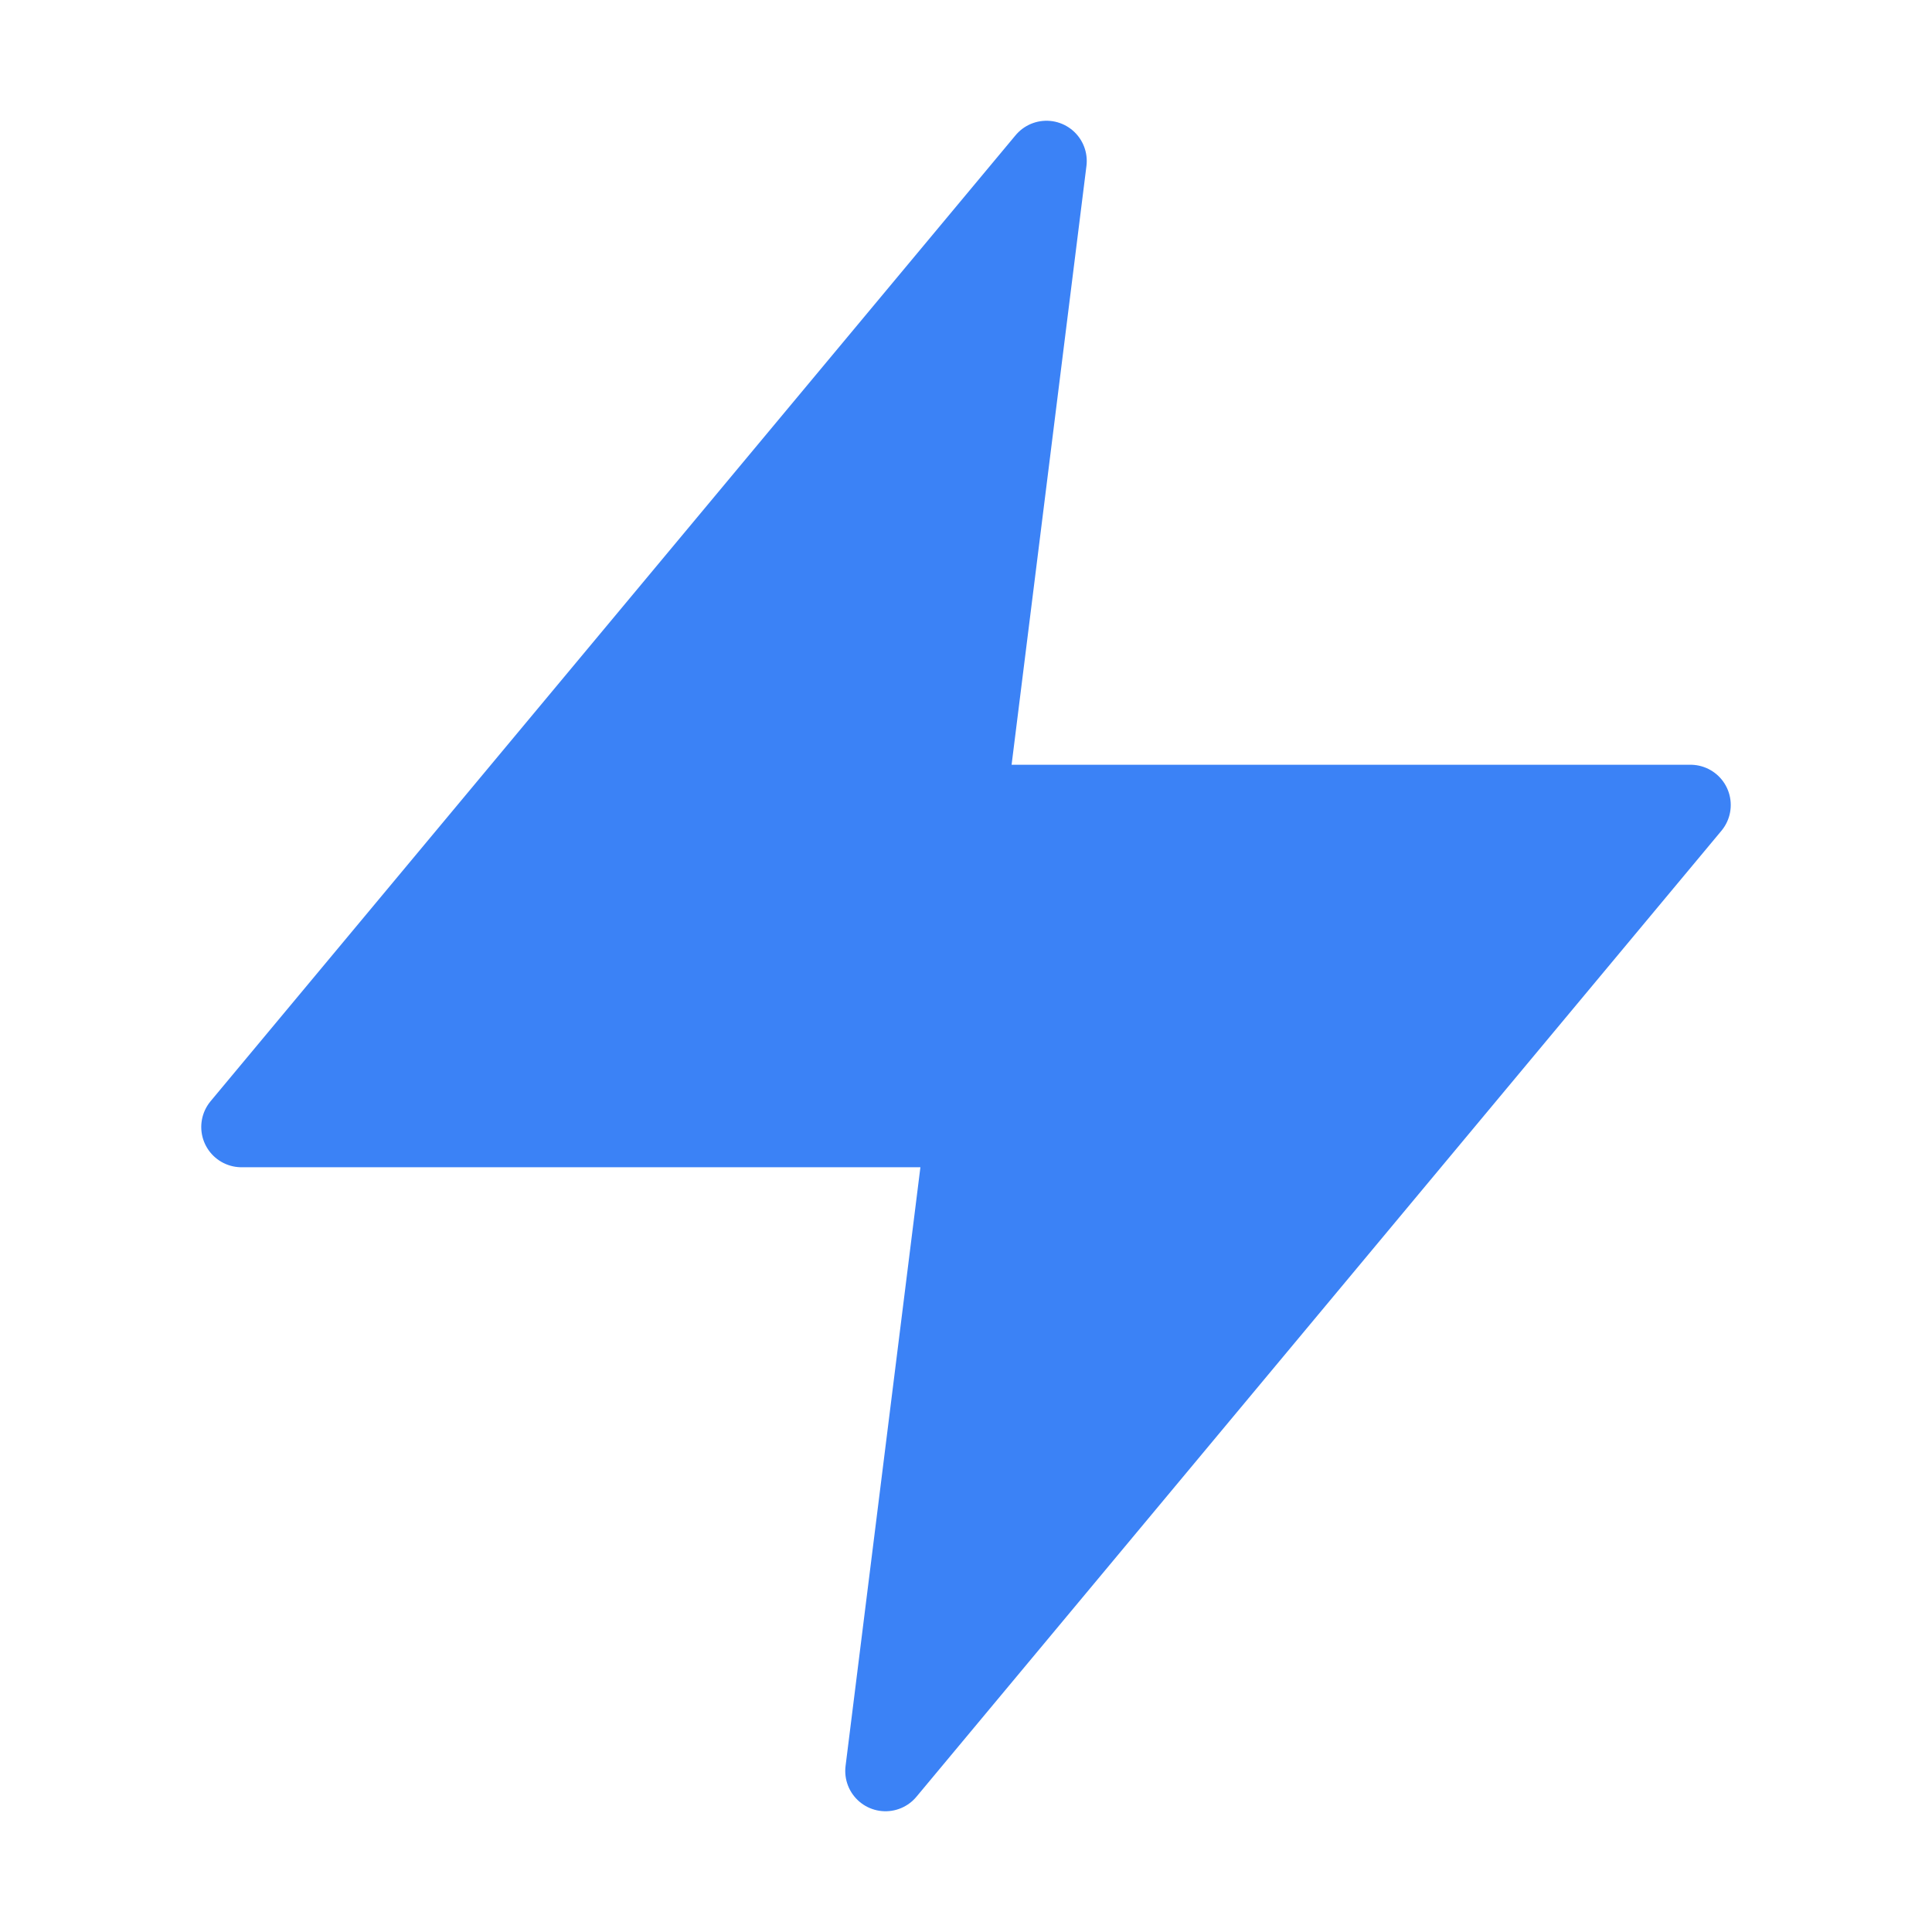
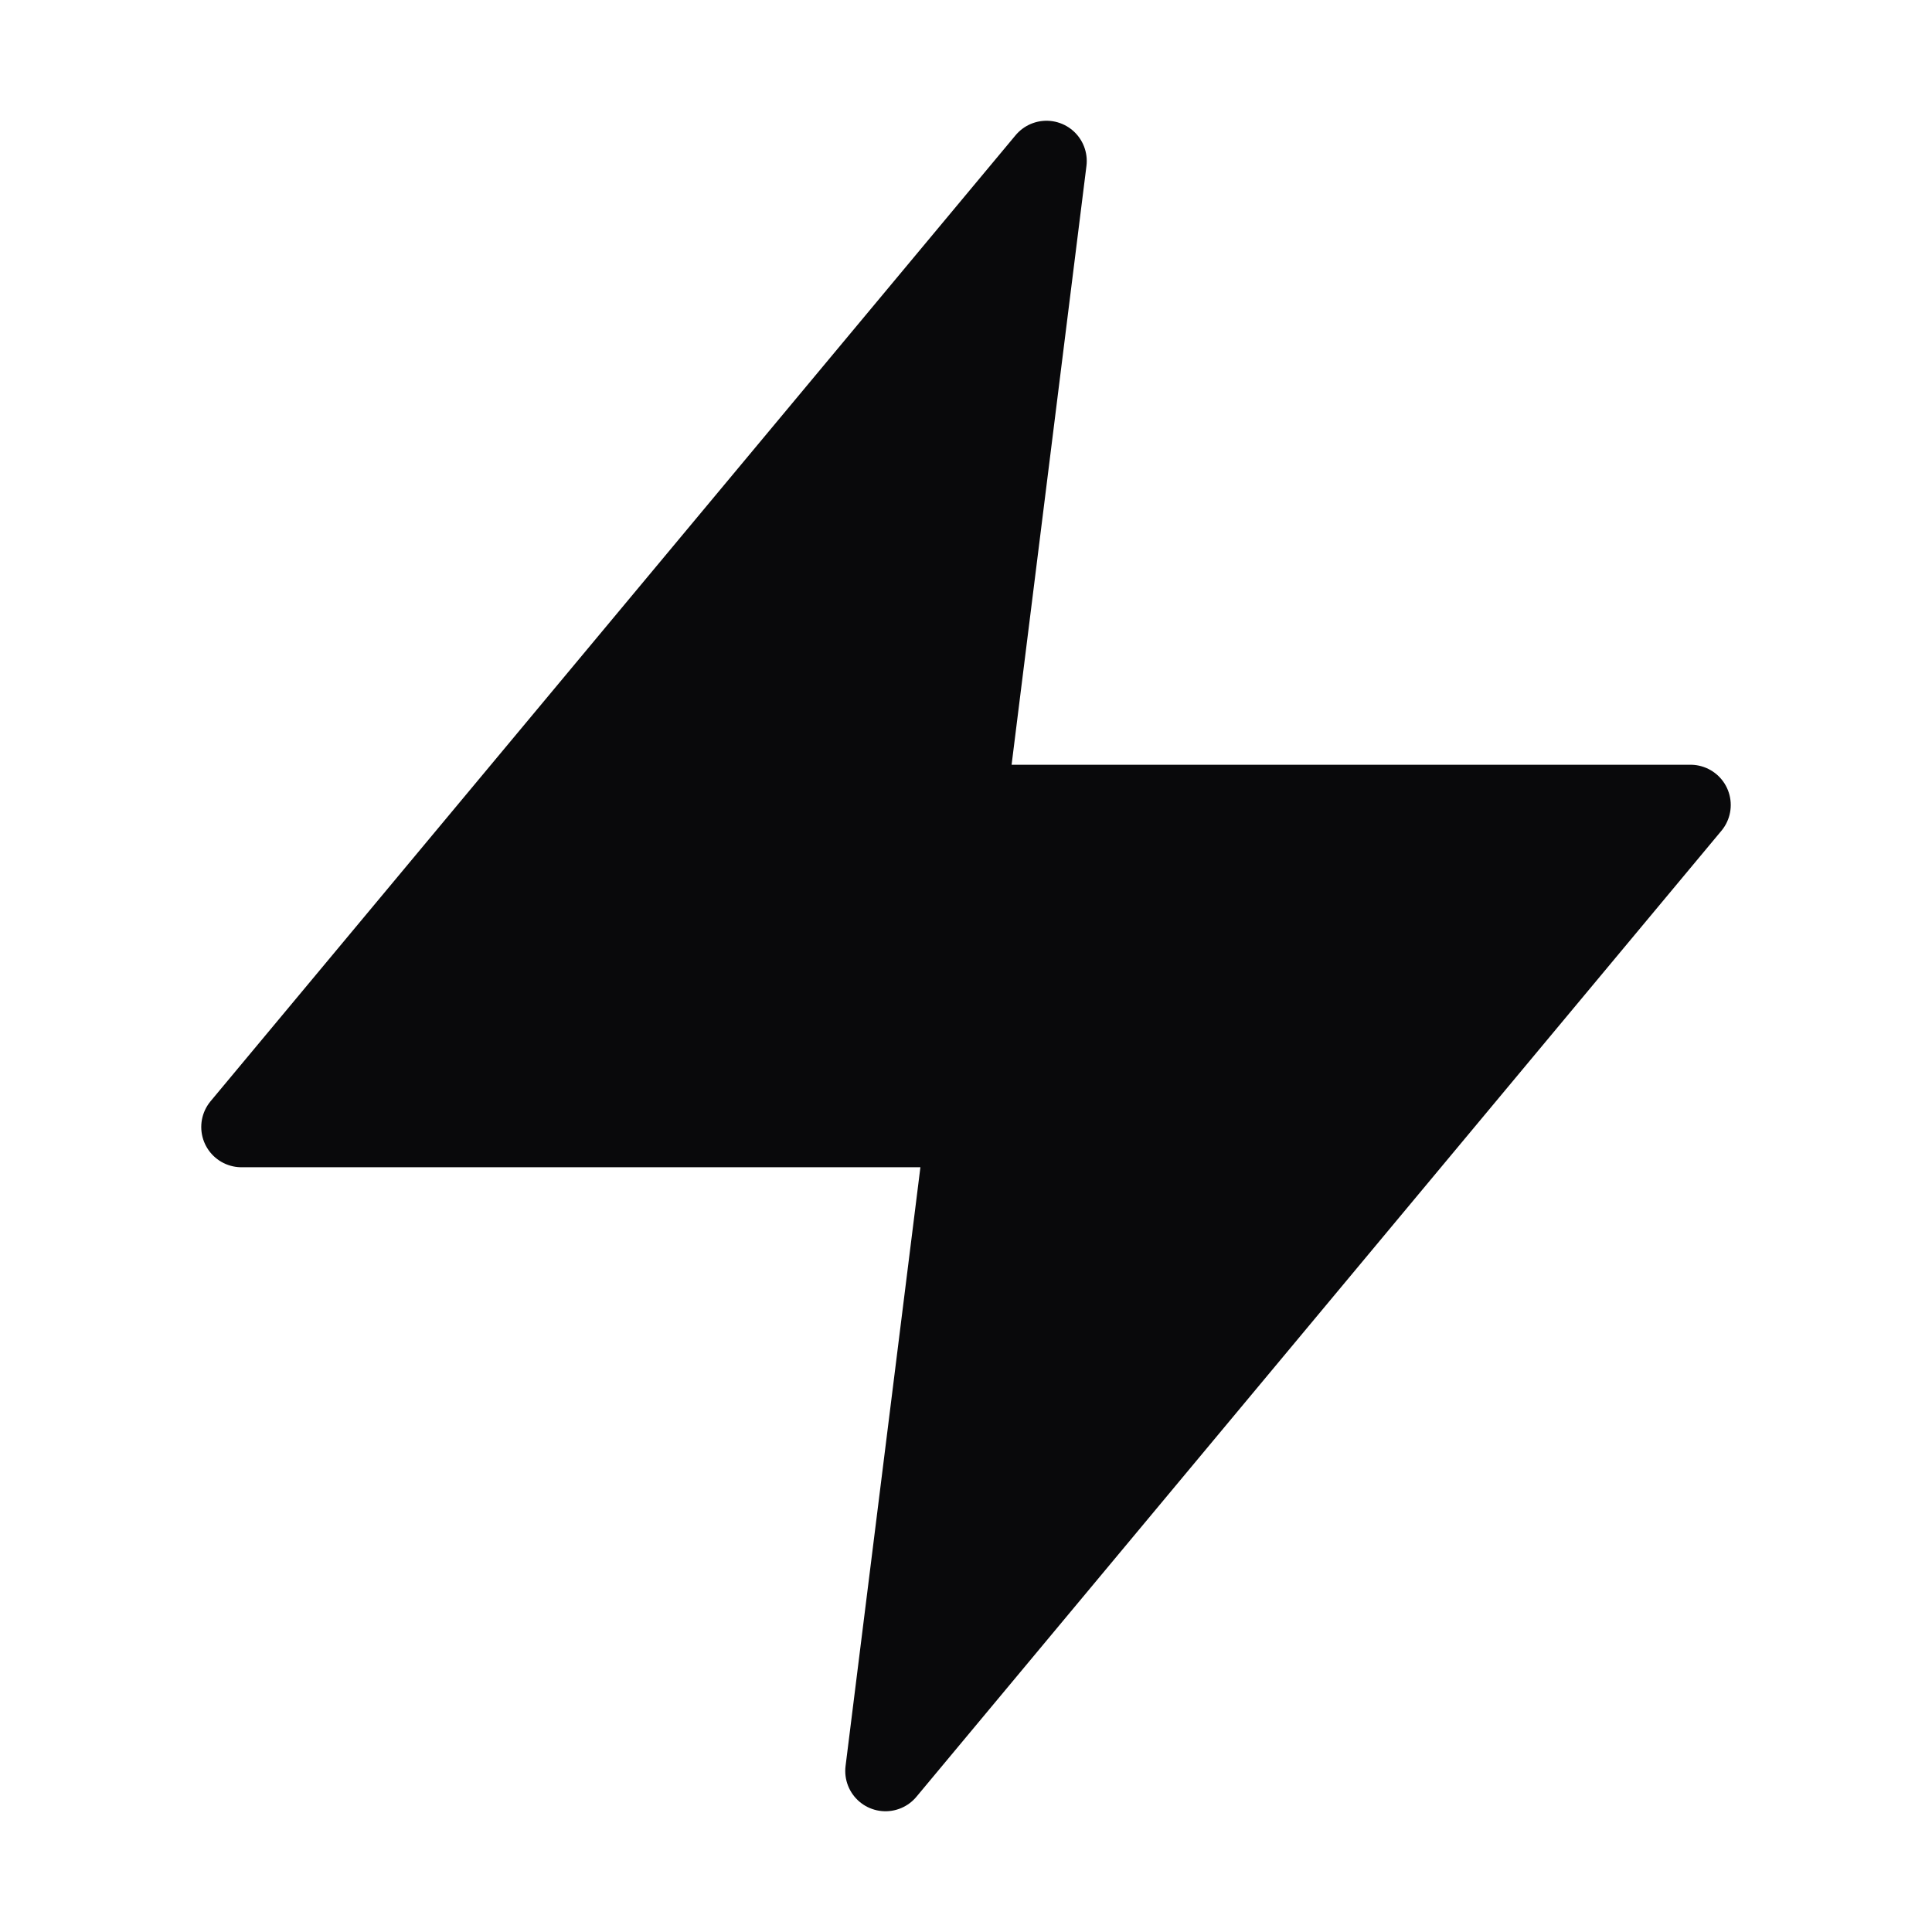
<svg xmlns="http://www.w3.org/2000/svg" width="64" height="64" viewBox="0 0 24 24" fill="none">
-   <path d="M13 2L3 14H12L11 22L21 10H12L13 2Z" fill="#3b82f6" stroke="#3b82f6" stroke-width="1" stroke-linejoin="round" />
+   <path d="M13 2L3 14H12L11 22L21 10H12L13 2Z" fill="#09090b" stroke="#09090b" stroke-width="1" stroke-linejoin="round" />
</svg>
